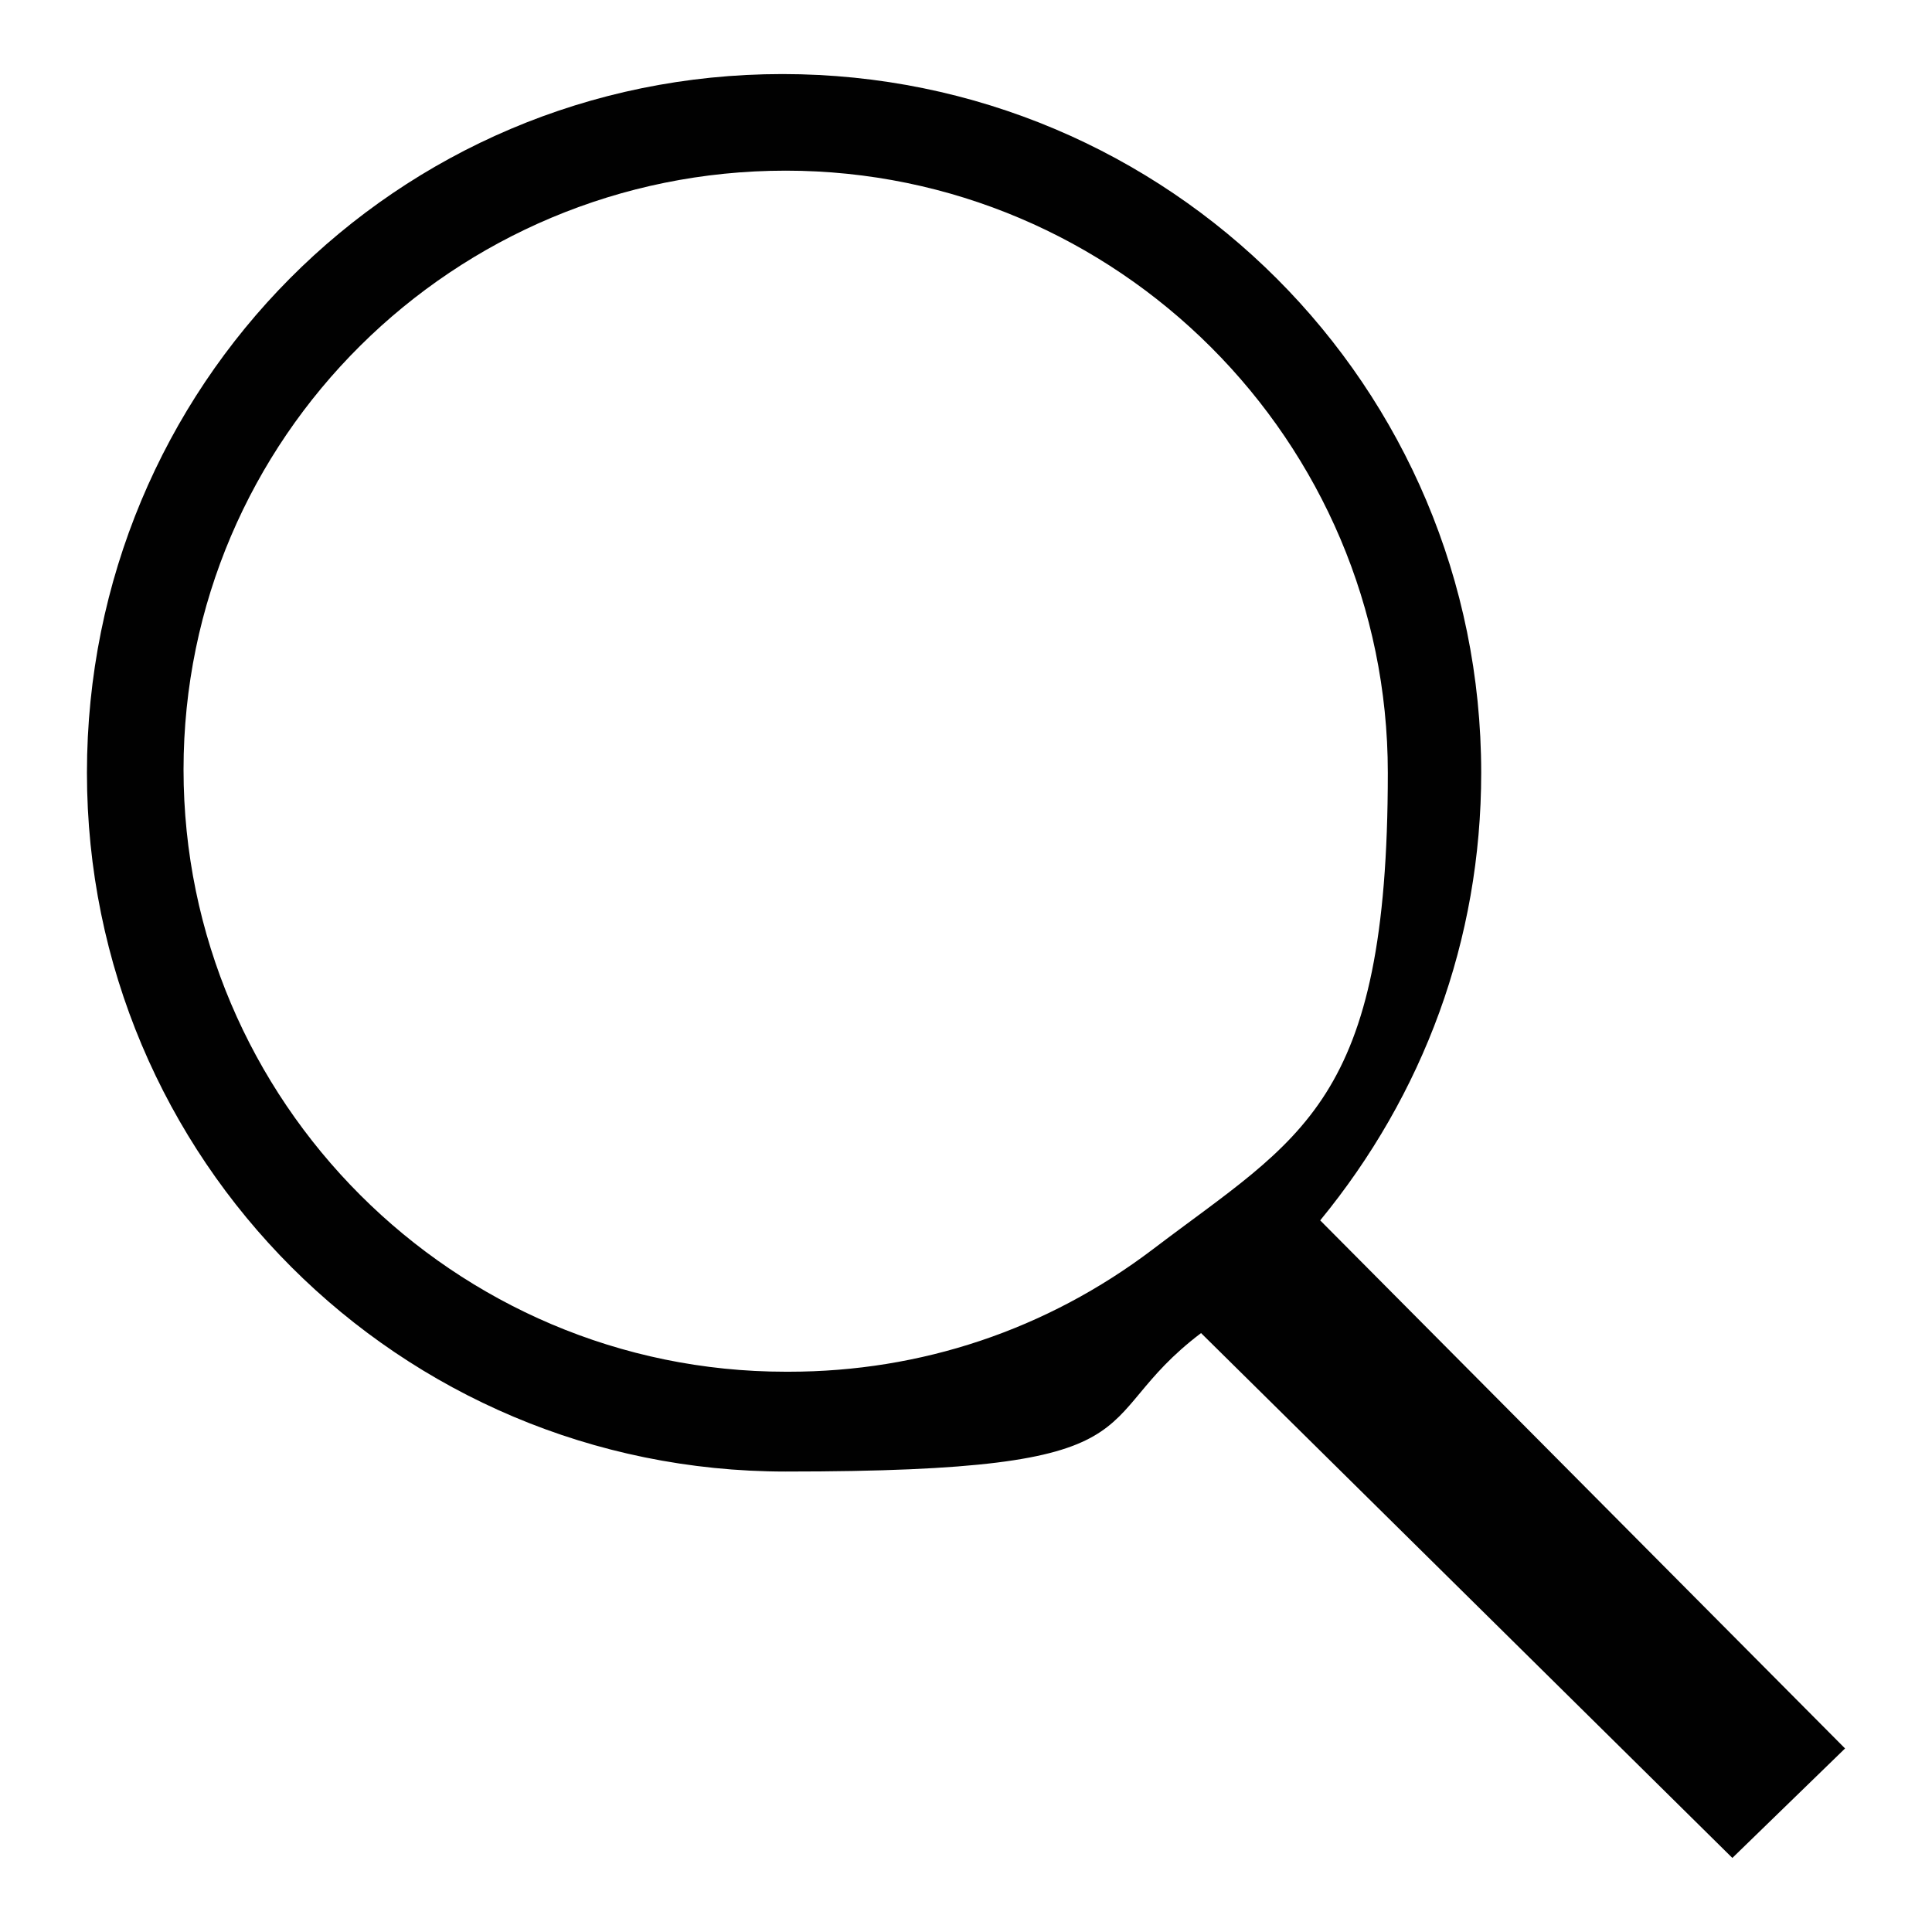
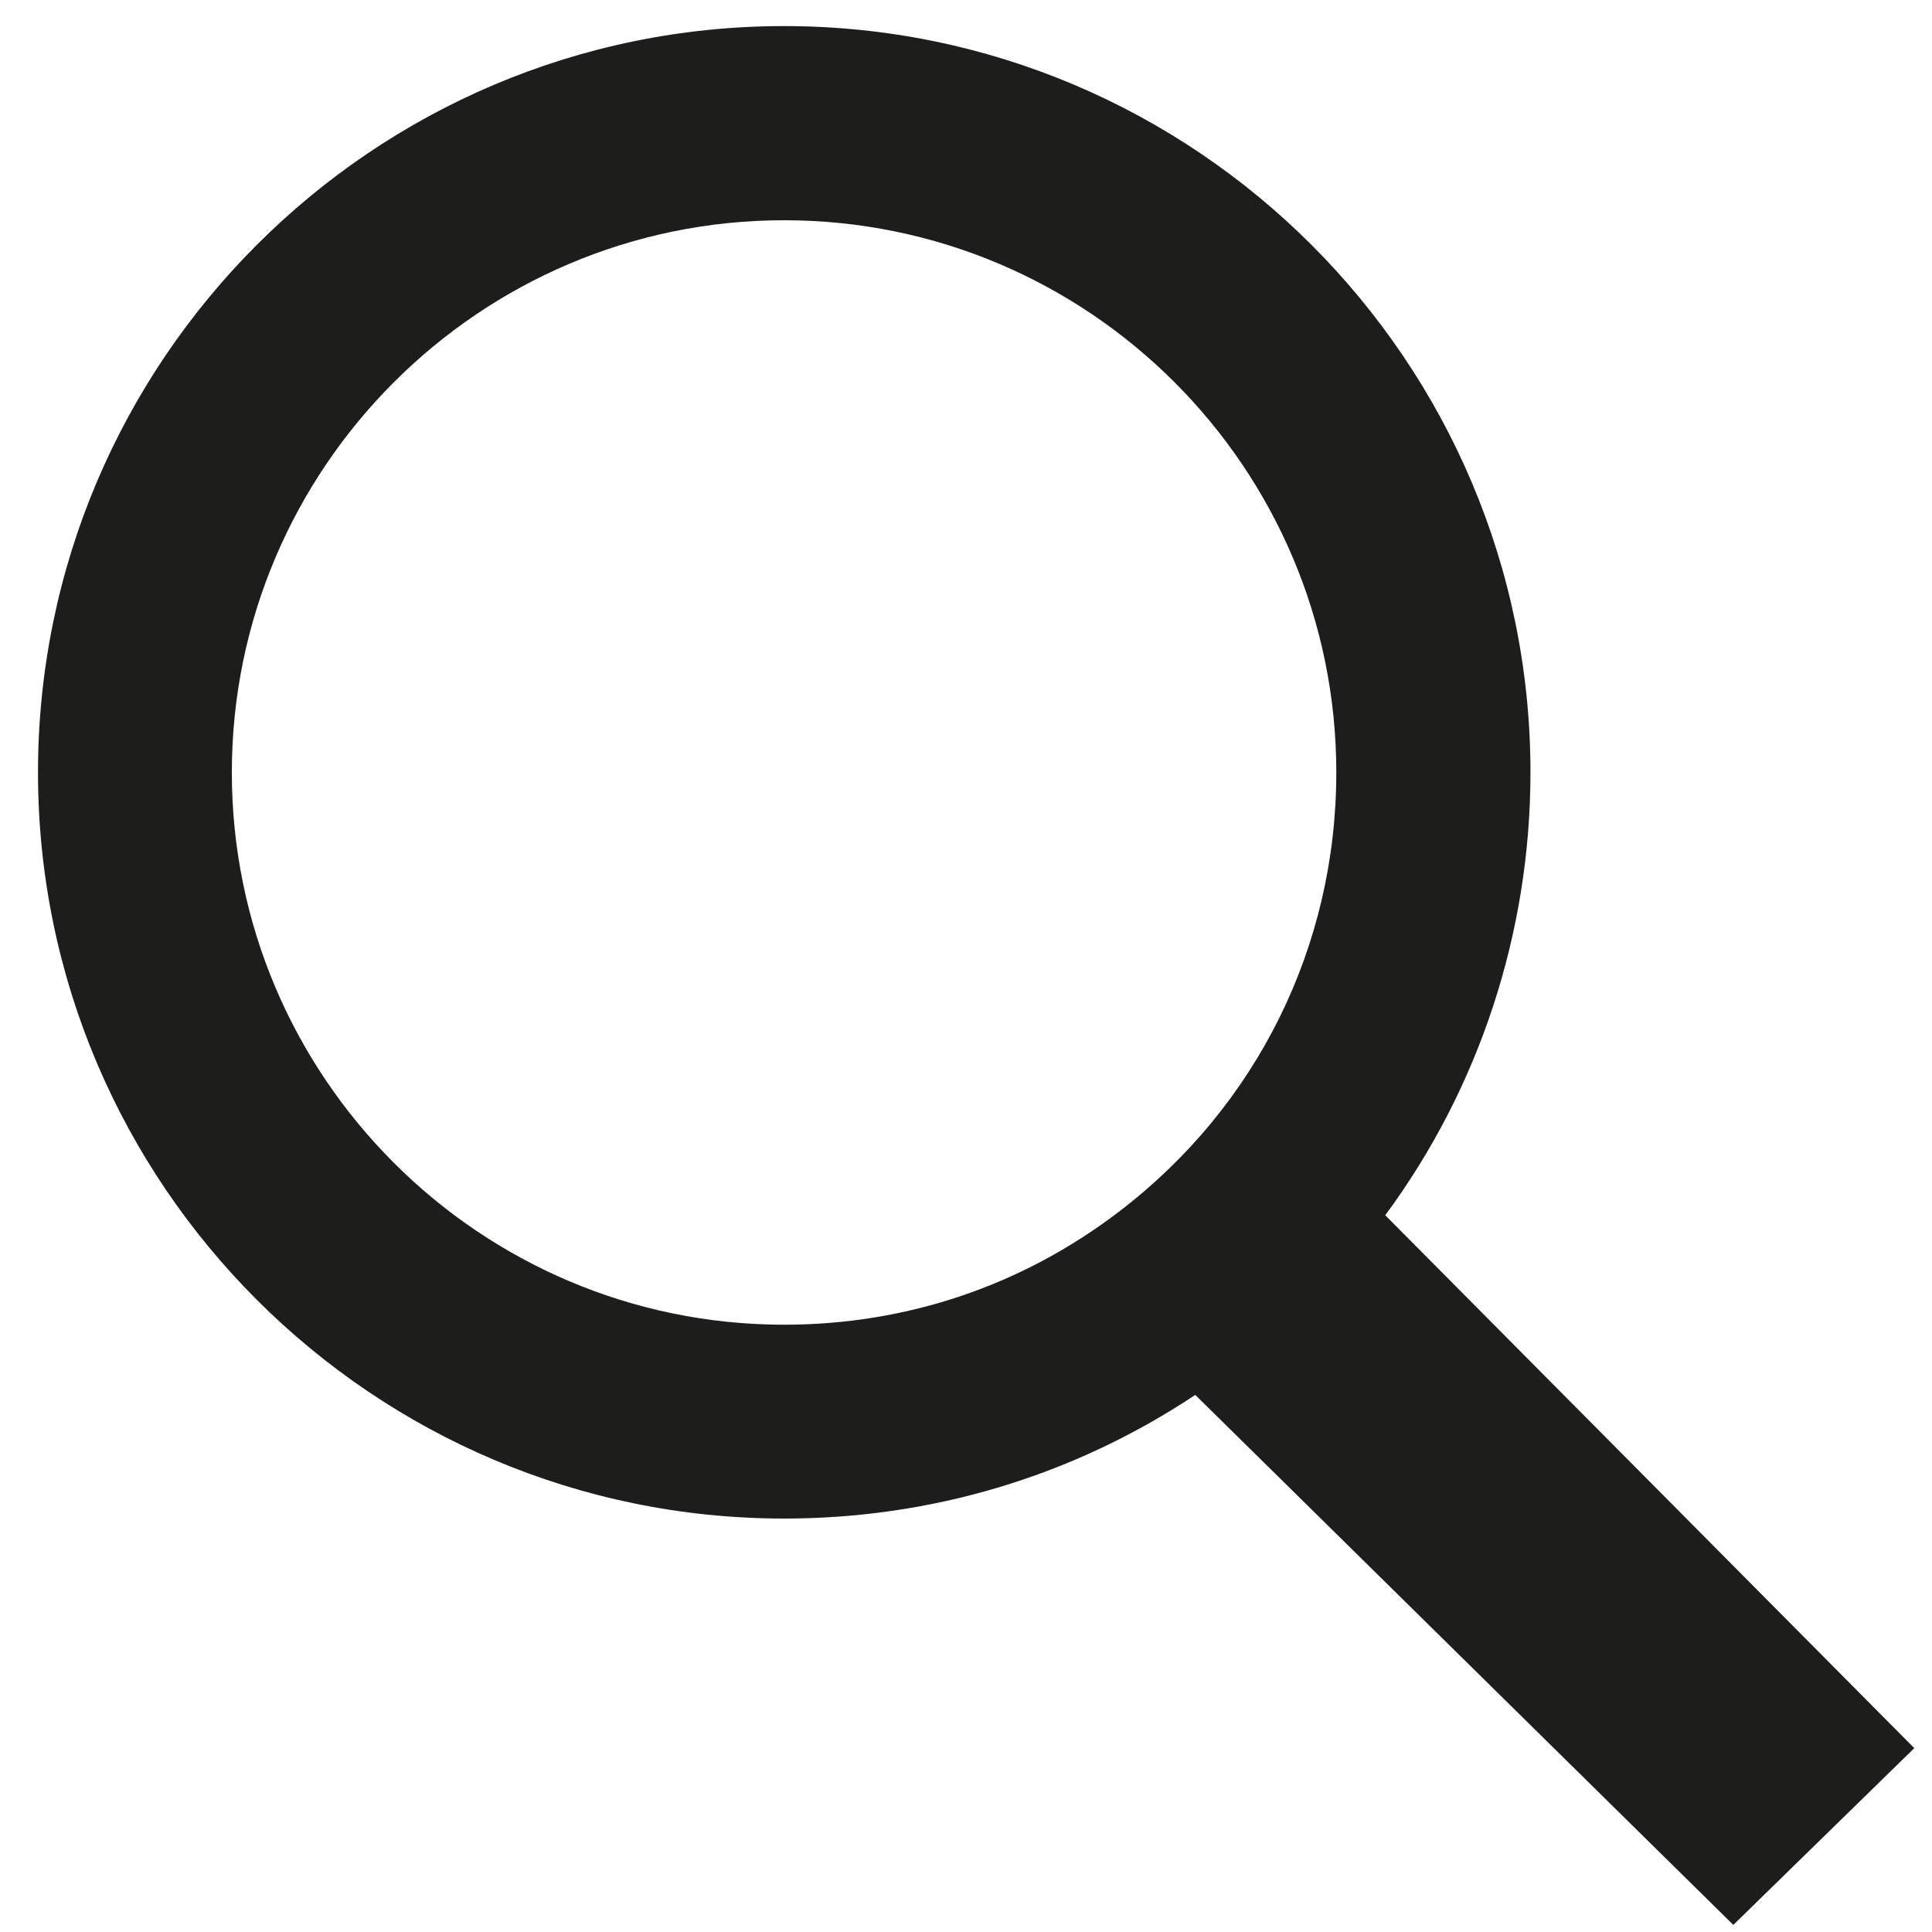
- <svg xmlns="http://www.w3.org/2000/svg" id="Livello_1" version="1.1" viewBox="0 0 60 60">
+ <svg xmlns="http://www.w3.org/2000/svg" id="Livello_1" data-name="Livello 1" viewBox="0 0 60 60">
  <defs>
    <style>
-       .st0 {
-         fill: #010101;
+       .cls-1 {
+         fill: #1d1d1b;
      }
    </style>
  </defs>
-   <path class="st0" d="M57.3,54.3l-16.3-16.4c3.2-3.9,5-8.7,5-13.9,0-12-9.7-21.7-21.7-21.7S2.7,12,2.7,24s9.7,21.7,21.7,21.7,9.2-1.5,12.9-4.3l16.5,16.3,3.5-3.4ZM24.4,42.6c-10.3,0-18.7-8.4-18.7-18.7S14.1,5.3,24.4,5.3s18.7,8.4,18.7,18.7-2.7,11.3-7.3,14.8c-3.3,2.5-7.2,3.8-11.3,3.8Z" />
+   <path class="cls-1" d="M43.02,37.74c2.92-3.95,4.51-8.78,4.51-13.75C47.53,11.21,37.13.81,24.35.81S1.18,11.21,1.18,23.99s10.4,23.17,23.17,23.17c4.59,0,8.98-1.32,12.77-3.84l16.71,16.46,5.62-5.49-16.43-16.55ZM24.35,6.84c9.46,0,17.15,7.69,17.15,17.15,0,5.39-2.46,10.37-6.75,13.64-3.01,2.3-6.6,3.51-10.4,3.51-9.46,0-17.15-7.7-17.15-17.15S14.9,6.84,24.35,6.84Z" />
</svg>
